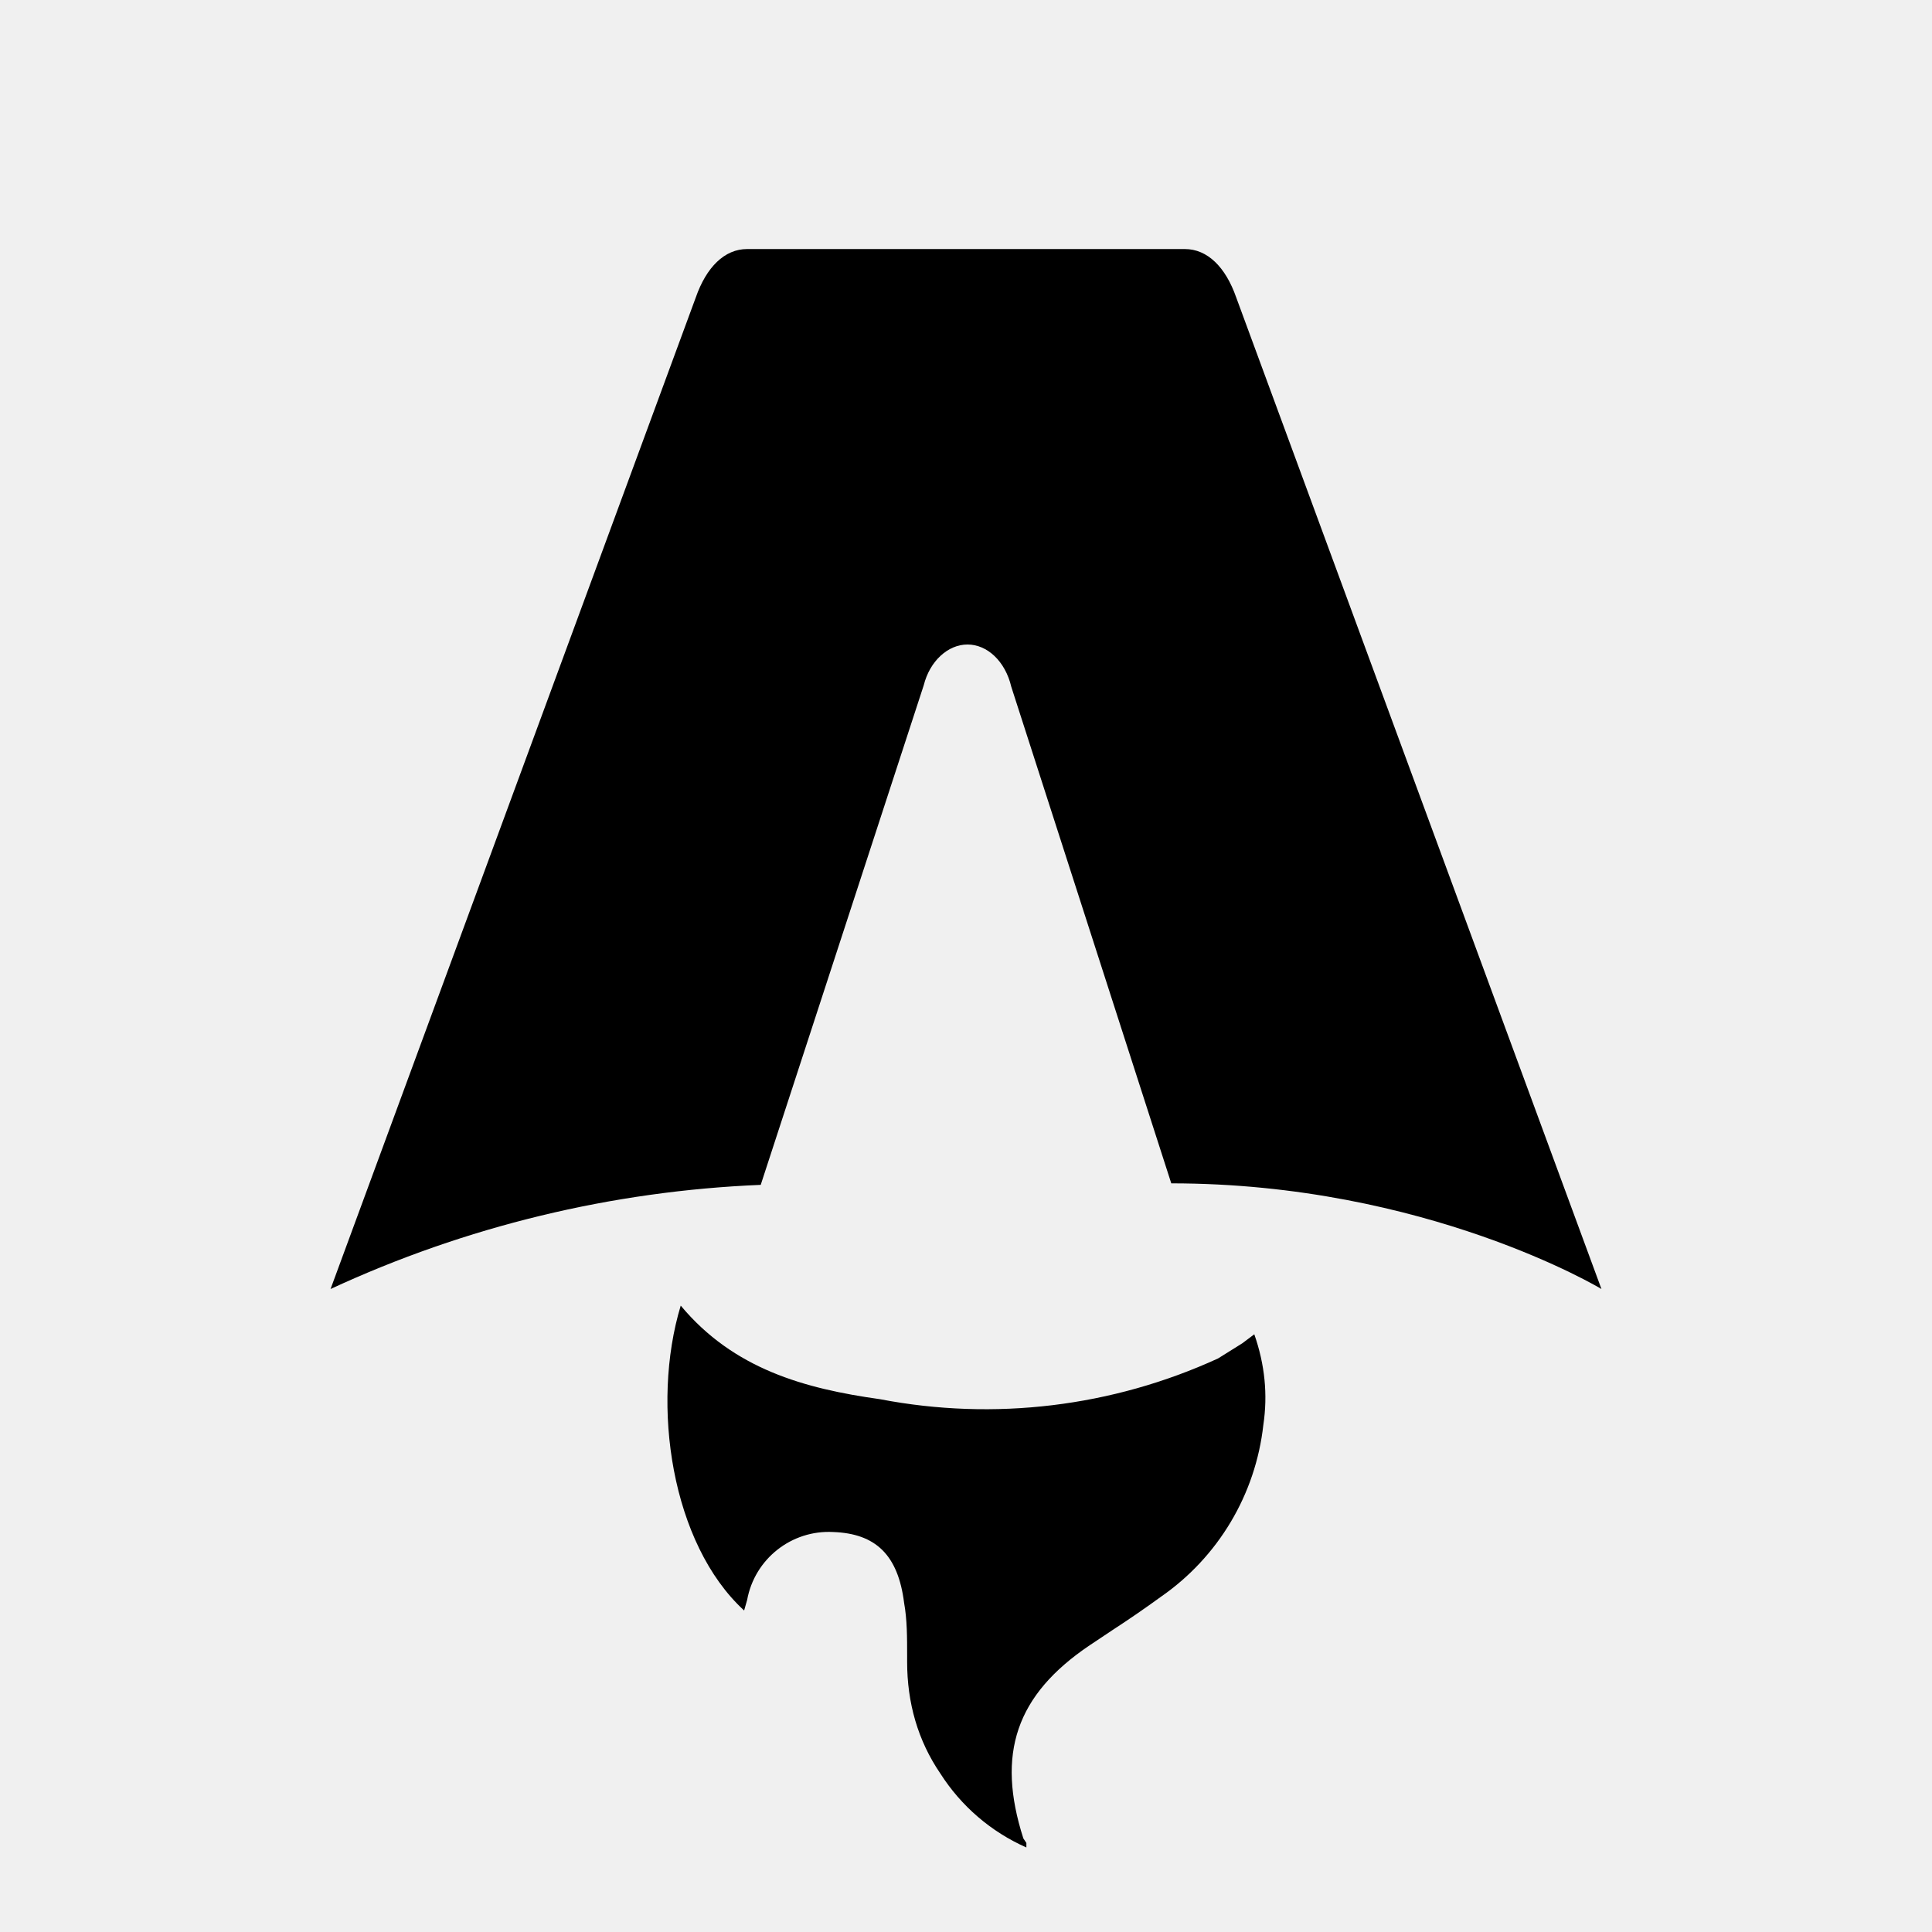
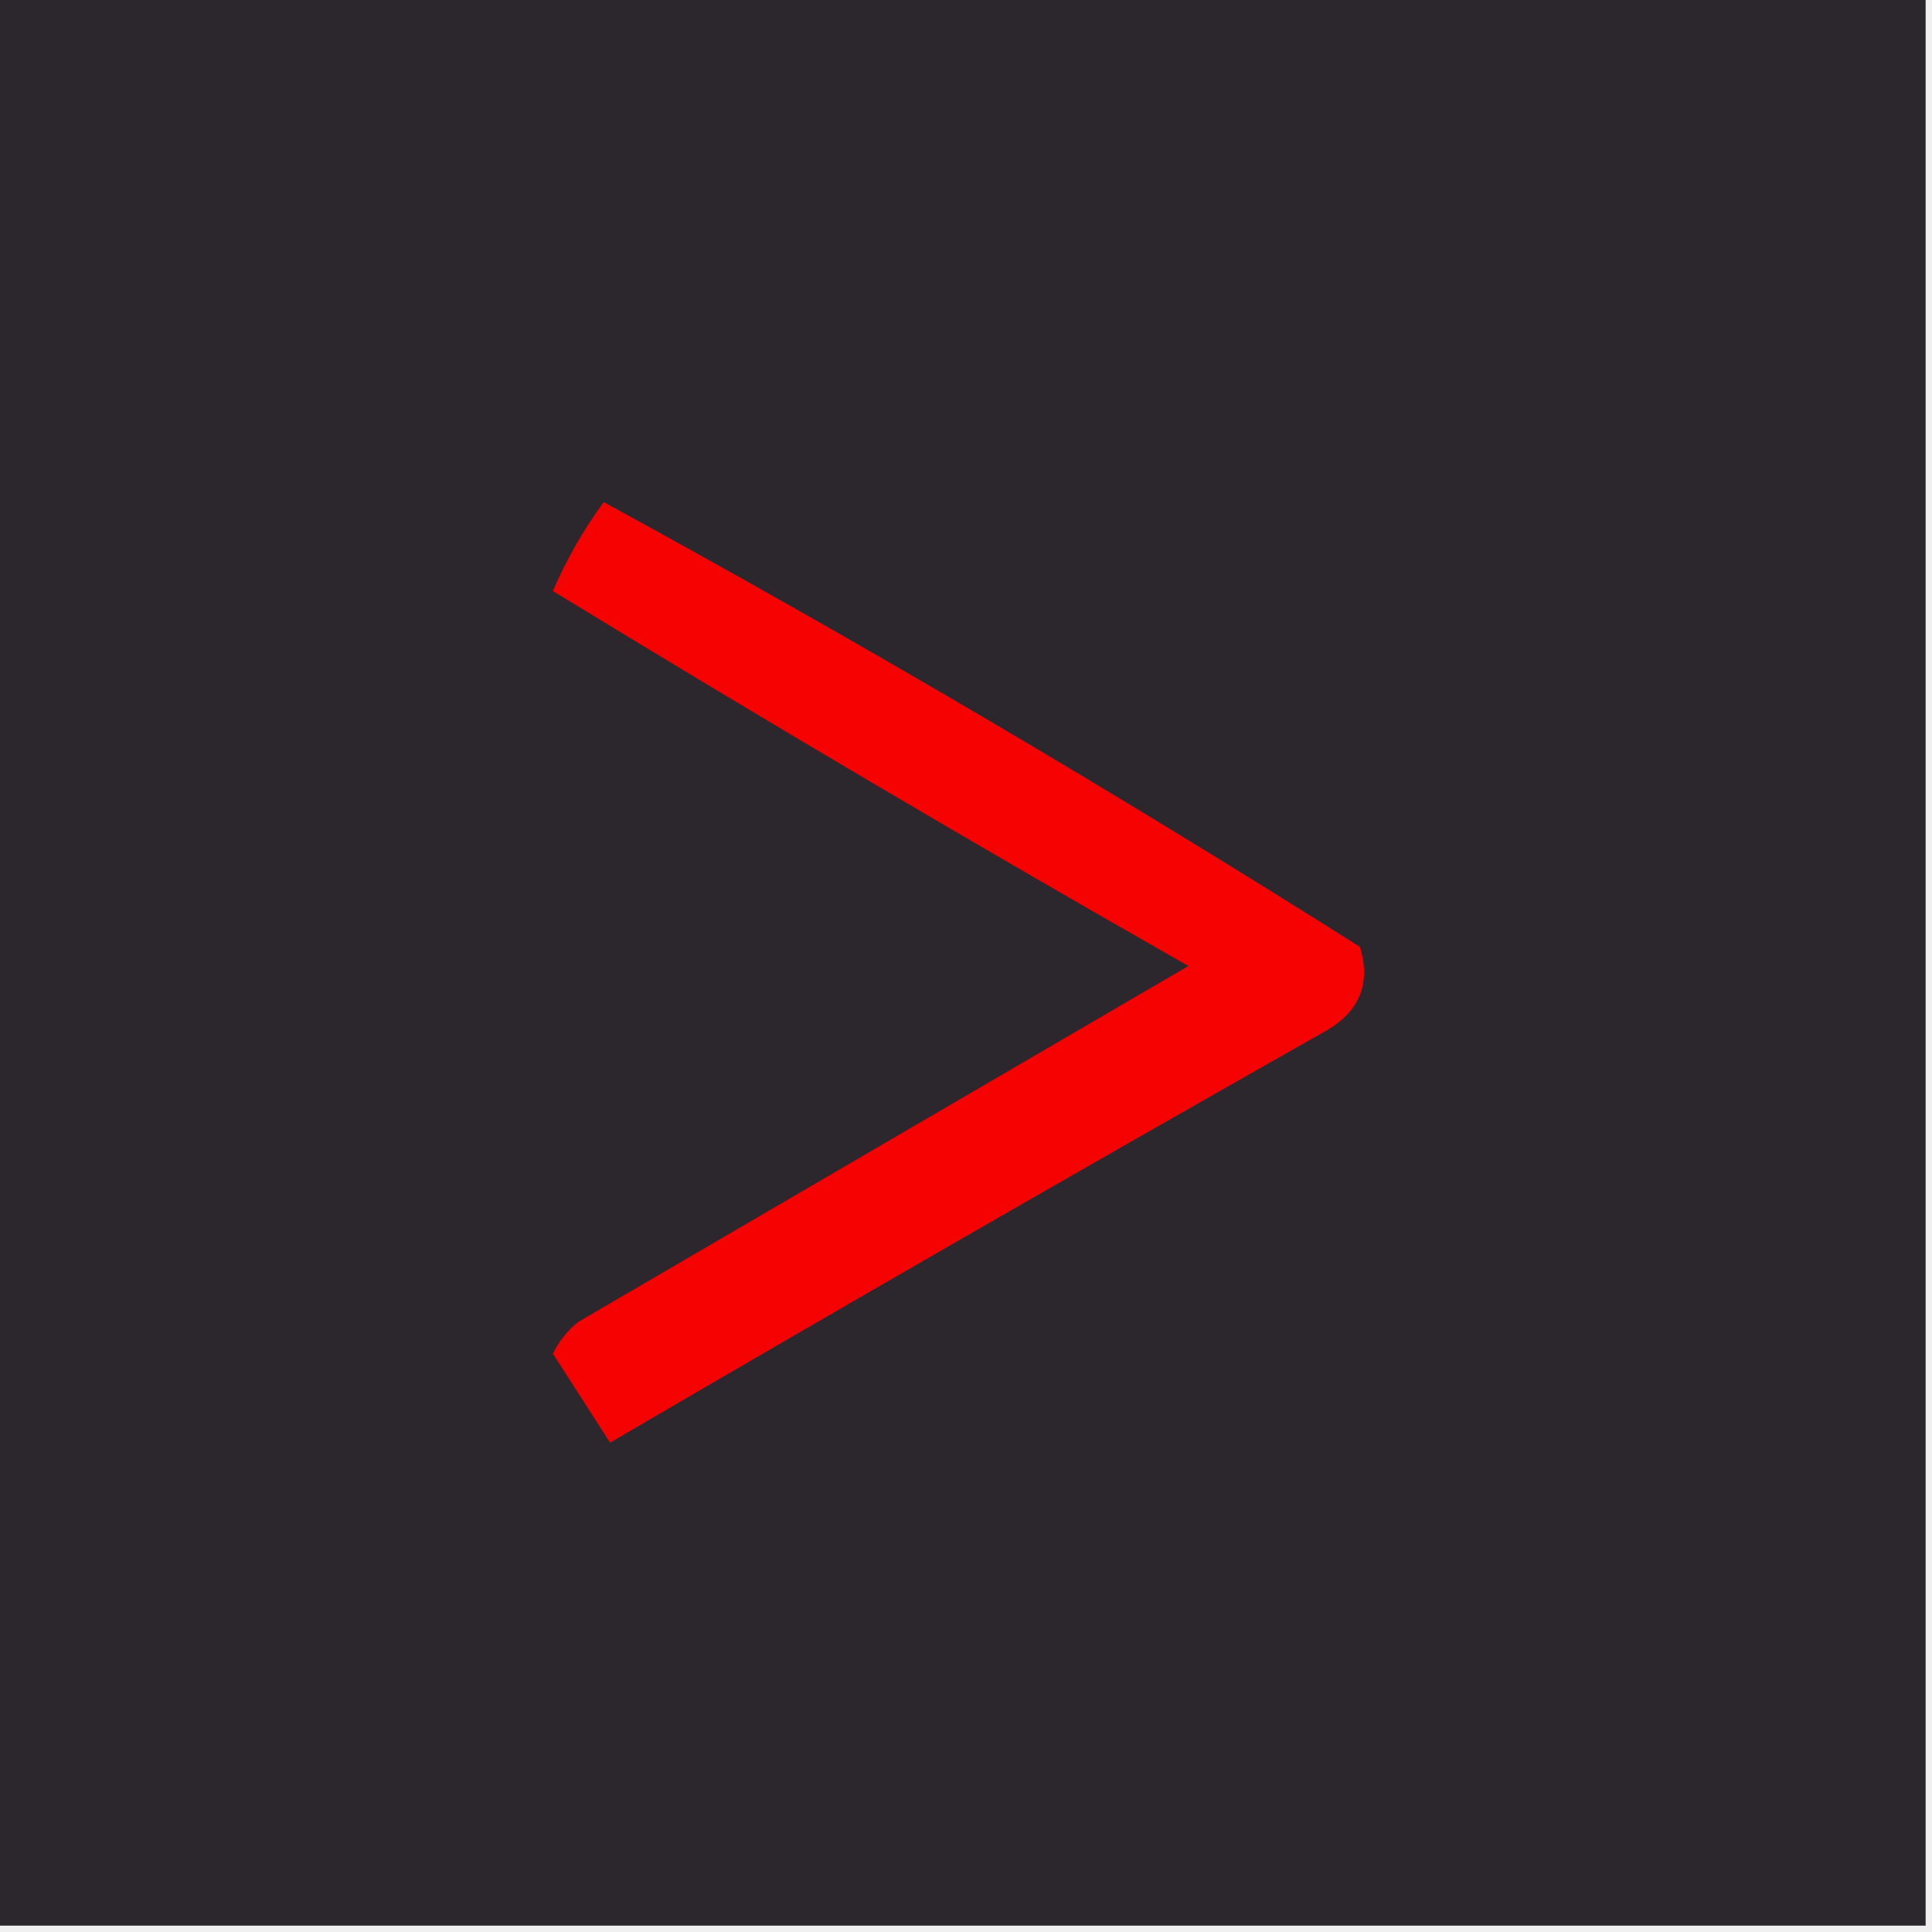
- <svg xmlns="http://www.w3.org/2000/svg" fill="none" viewBox="0 0 128 128">
-   <path d="M50.4 78.5a75.1 75.1 0 0 0-28.5 6.9l24.2-65.7c.7-2 1.9-3.2 3.4-3.2h29c1.5 0 2.7 1.2 3.4 3.2l24.2 65.7s-11.6-7-28.5-7L67 45.5c-.4-1.7-1.6-2.8-2.9-2.8-1.3 0-2.5 1.1-2.9 2.7L50.4 78.5Zm-1.1 28.2Zm-4.2-20.2c-2 6.6-.6 15.8 4.2 20.2a17.5 17.5 0 0 1 .2-.7 5.5 5.5 0 0 1 5.7-4.5c2.8.1 4.3 1.5 4.7 4.7.2 1.1.2 2.3.2 3.5v.4c0 2.7.7 5.2 2.2 7.4a13 13 0 0 0 5.7 4.9v-.3l-.2-.3c-1.8-5.6-.5-9.5 4.4-12.8l1.5-1a73 73 0 0 0 3.2-2.2 16 16 0 0 0 6.8-11.4c.3-2 .1-4-.6-6l-.8.6-1.6 1a37 37 0 0 1-22.4 2.7c-5-.7-9.7-2-13.2-6.2Z" />
-   <style>
-         path { fill: #000; }
-         @media (prefers-color-scheme: dark) {
-             path { fill: #FFF; }
-         }
-     </style>
+ <svg xmlns="http://www.w3.org/2000/svg" fill="none" viewBox="0 0 152 152">
+   <path fill="#2b272d" d="M-.5-.5h152v152H-.5V-.5z" />
+   <path fill="#f70202" d="M47.5 39.5a1077.342 1077.342 0 0 1 59.5 35c.84 2.818.006 4.984-2.5 6.5A4709.93 4709.93 0 0 0 48 113.5l-4.5-7a7.248 7.248 0 0 1 2-2.5l48-28a1867.491 1867.491 0 0 1-50-29.5 35.784 35.784 0 0 1 4-7z" />
</svg>
